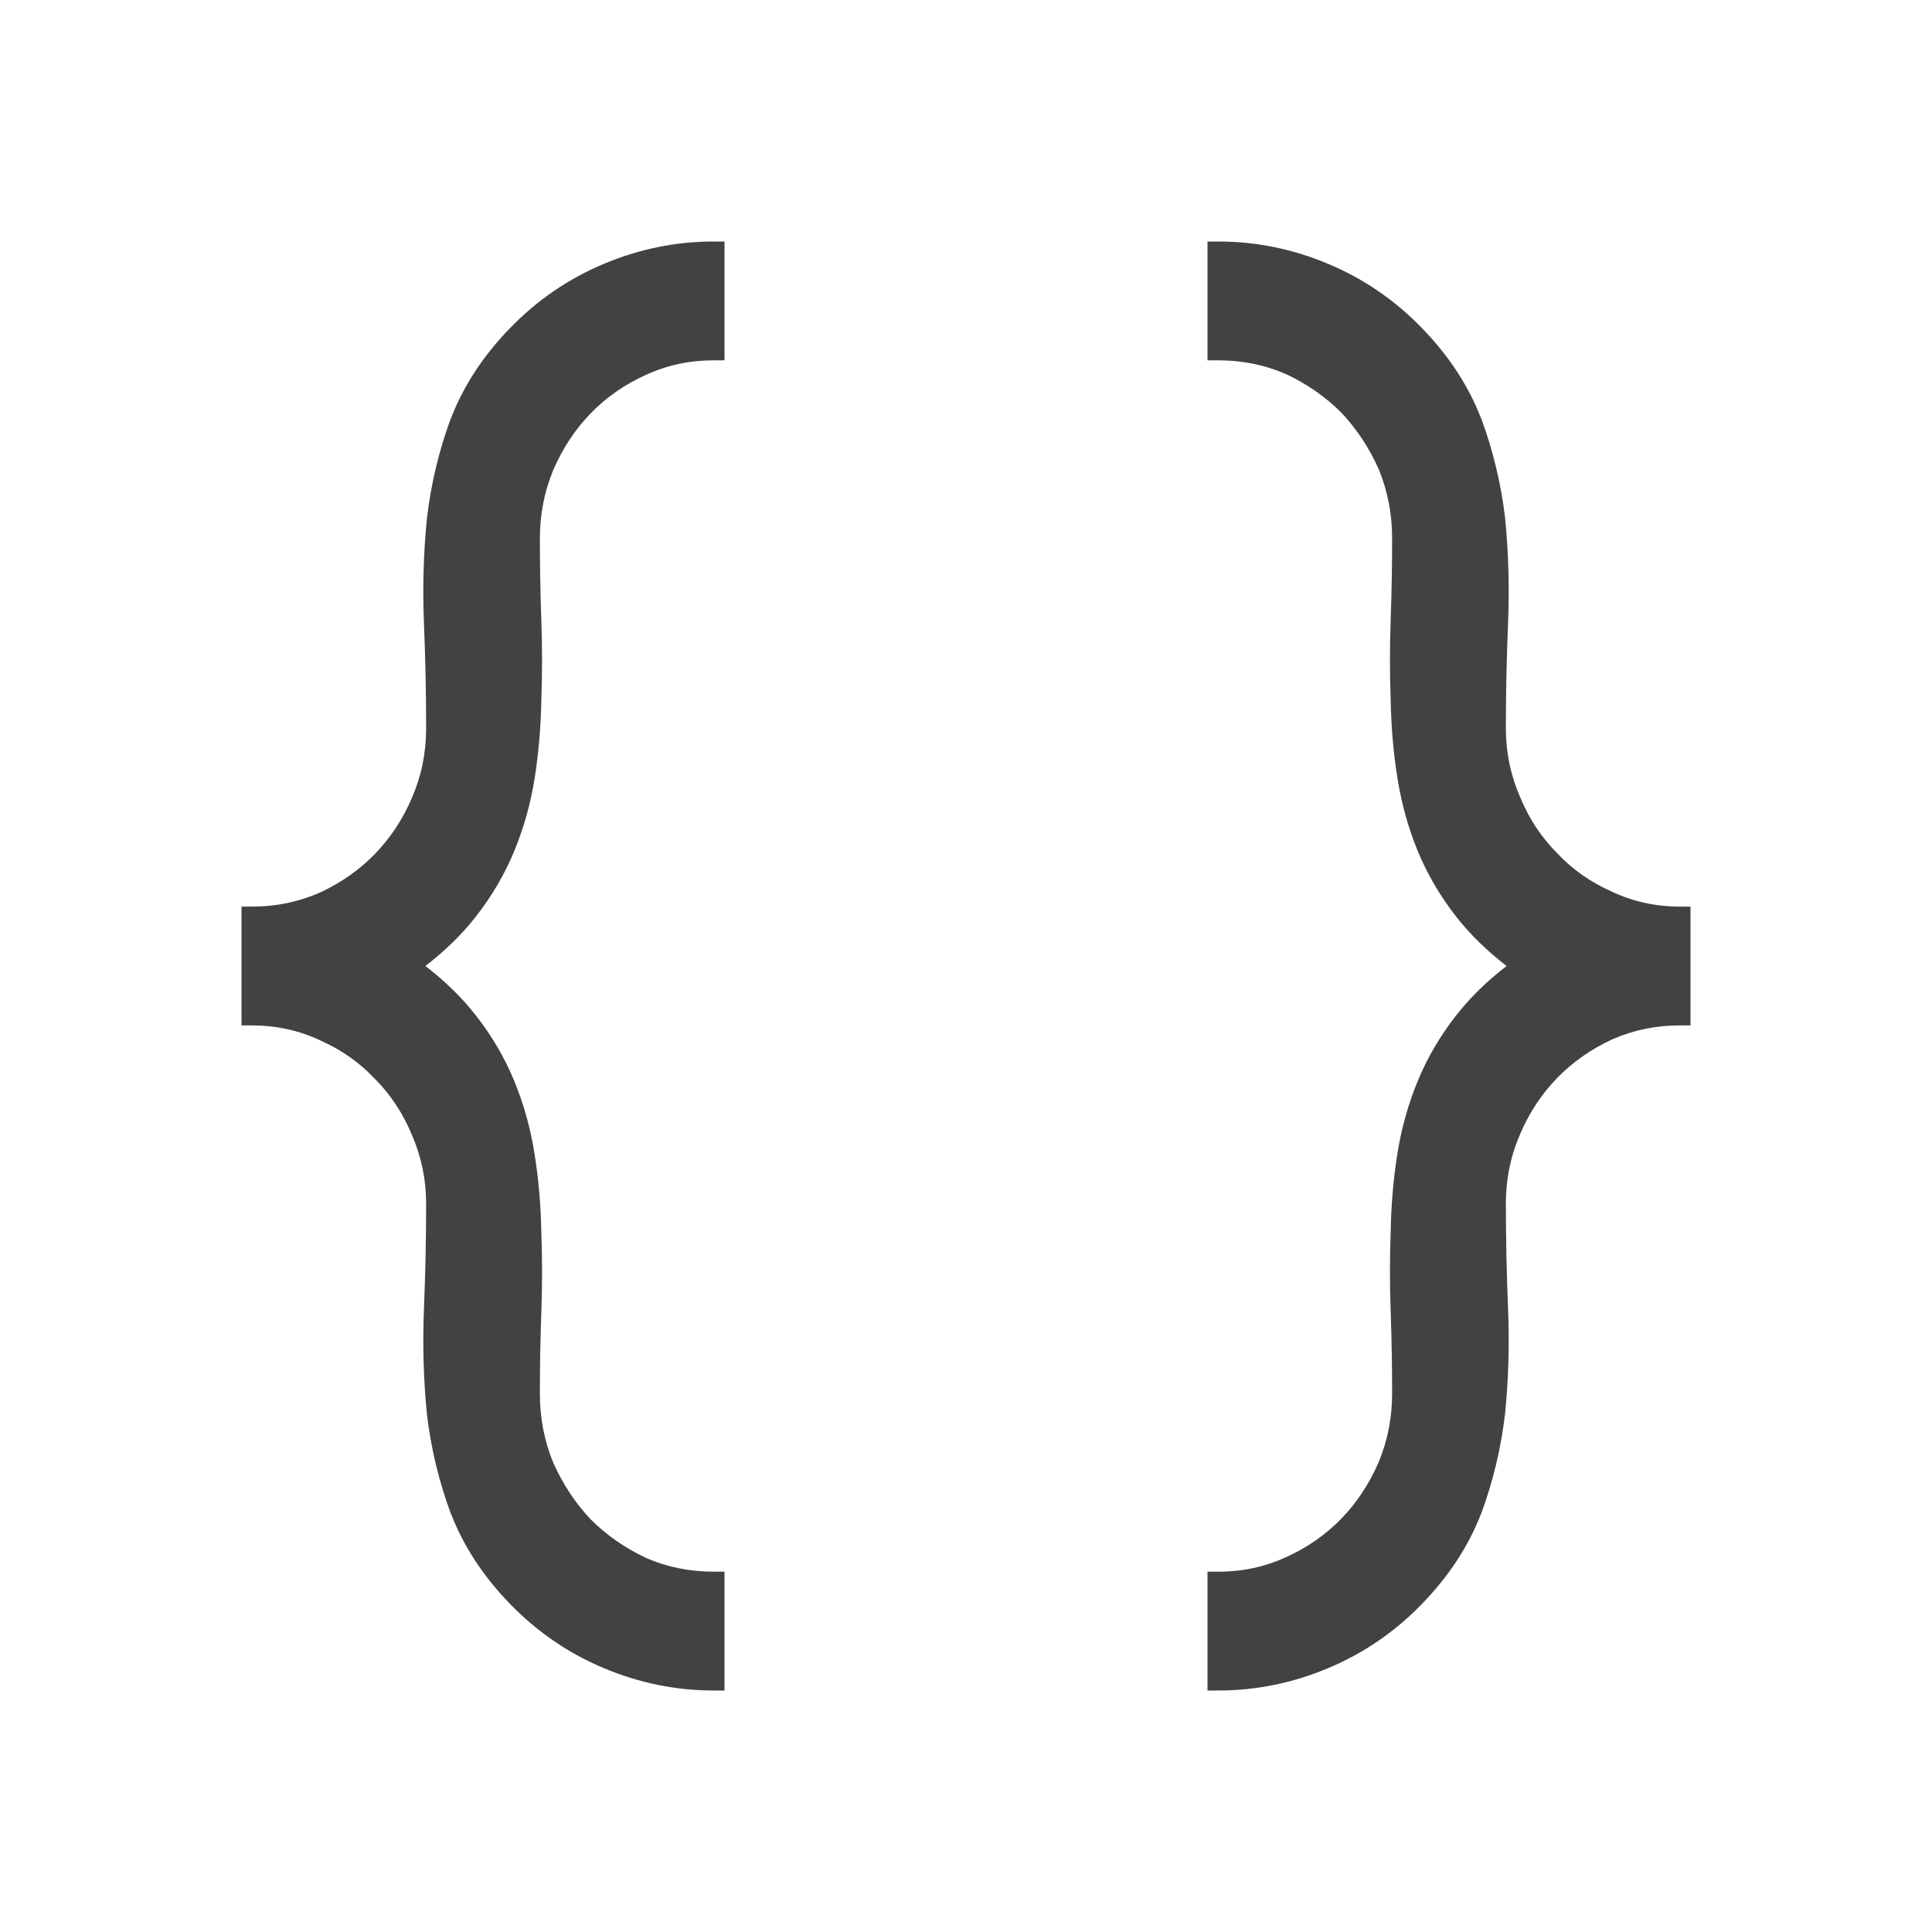
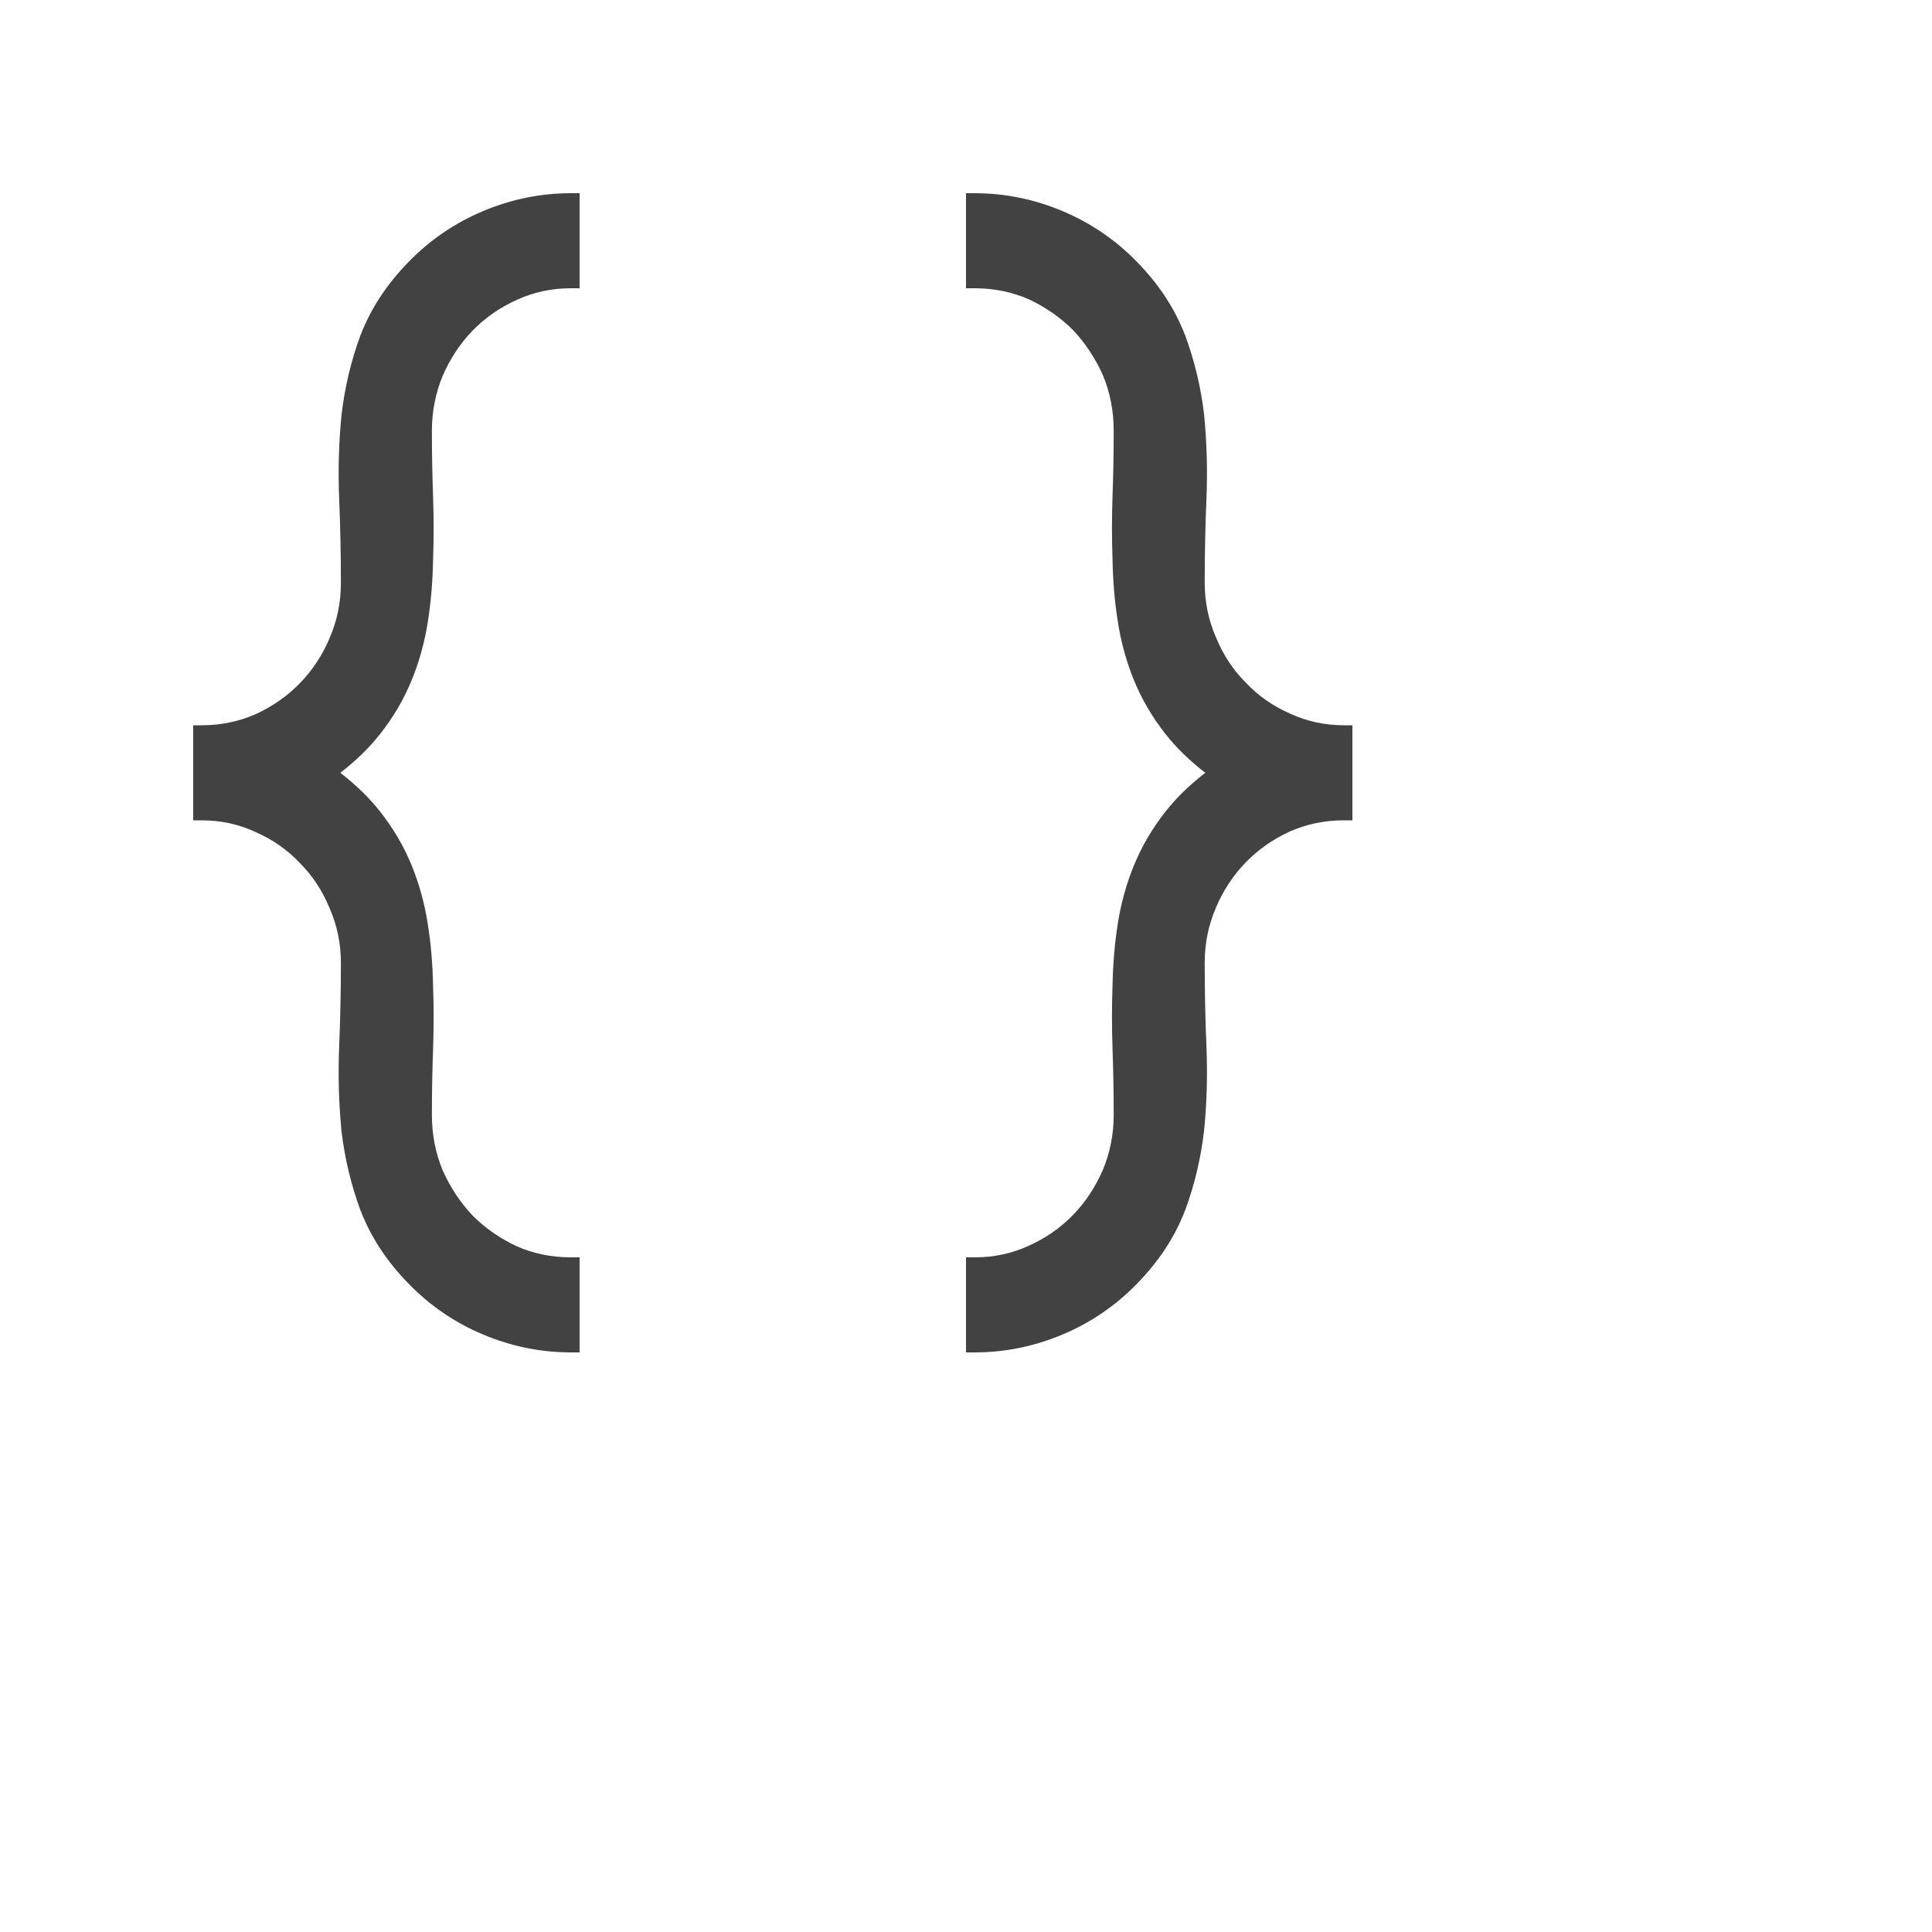
- <svg xmlns="http://www.w3.org/2000/svg" width="16" height="16" viewBox="0 0 16 16" style="background-color:white">
+ <svg xmlns="http://www.w3.org/2000/svg" width="20" height="20" viewBox="0 0 20 20" style="background-color:white">
  <path fill-rule="evenodd" clip-rule="evenodd" d="M6 2.984V2.972V2H5.911C5.597 2 5.294 2.062 5.001 2.185C4.708 2.308 4.449 2.485 4.226 2.715C4.003 2.944 3.838 3.195 3.733 3.468L3.732 3.469C3.634 3.735 3.568 4.012 3.535 4.299L3.535 4.301C3.507 4.58 3.499 4.868 3.511 5.164C3.523 5.454 3.529 5.743 3.529 6.033C3.529 6.236 3.49 6.426 3.412 6.605L3.412 6.606C3.337 6.783 3.234 6.939 3.103 7.074C2.976 7.204 2.825 7.311 2.647 7.393C2.471 7.47 2.285 7.508 2.089 7.508H2V7.6V8.4V8.492H2.089C2.285 8.492 2.47 8.532 2.646 8.613L2.647 8.614C2.825 8.692 2.976 8.798 3.102 8.932L3.104 8.934C3.234 9.064 3.337 9.219 3.411 9.399L3.412 9.401C3.49 9.58 3.529 9.769 3.529 9.967C3.529 10.257 3.523 10.546 3.511 10.836C3.499 11.132 3.507 11.421 3.535 11.706L3.535 11.707C3.568 11.99 3.634 12.265 3.732 12.531L3.733 12.532C3.838 12.805 4.003 13.056 4.226 13.285C4.449 13.515 4.708 13.692 5.001 13.815C5.294 13.938 5.597 14 5.911 14H6V13.2V13.016H5.911C5.711 13.016 5.523 12.978 5.348 12.901C5.174 12.819 5.022 12.713 4.891 12.582C4.764 12.447 4.661 12.291 4.582 12.114C4.508 11.935 4.471 11.744 4.471 11.541C4.471 11.313 4.475 11.088 4.483 10.869C4.491 10.641 4.491 10.419 4.483 10.204C4.479 9.982 4.461 9.769 4.428 9.563C4.395 9.35 4.339 9.148 4.26 8.955C4.181 8.762 4.073 8.577 3.936 8.403C3.823 8.259 3.685 8.125 3.523 8C3.685 7.875 3.823 7.741 3.936 7.597C4.073 7.423 4.181 7.238 4.26 7.045C4.339 6.853 4.395 6.652 4.428 6.443C4.461 6.233 4.479 6.02 4.483 5.802C4.491 5.583 4.491 5.361 4.483 5.137C4.475 4.913 4.471 4.687 4.471 4.459C4.471 4.26 4.508 4.072 4.582 3.892C4.661 3.71 4.764 3.555 4.891 3.424C5.022 3.289 5.175 3.183 5.348 3.105C5.524 3.024 5.711 2.984 5.911 2.984H6ZM10 13.016V13.028V14H10.089C10.403 14 10.706 13.938 10.999 13.815C11.292 13.692 11.551 13.515 11.774 13.285C11.997 13.056 12.162 12.805 12.267 12.532L12.268 12.531C12.366 12.265 12.432 11.988 12.465 11.701L12.465 11.7C12.493 11.419 12.501 11.132 12.489 10.836C12.477 10.546 12.471 10.257 12.471 9.967C12.471 9.764 12.51 9.574 12.588 9.395L12.588 9.394C12.663 9.217 12.766 9.061 12.897 8.926C13.024 8.796 13.175 8.689 13.353 8.607C13.529 8.53 13.715 8.492 13.911 8.492H14V8.4V7.6V7.508H13.911C13.715 7.508 13.53 7.468 13.354 7.387L13.353 7.386C13.175 7.308 13.024 7.202 12.898 7.068L12.896 7.066C12.766 6.936 12.663 6.781 12.589 6.601L12.588 6.599C12.51 6.42 12.471 6.231 12.471 6.033C12.471 5.743 12.477 5.454 12.489 5.164C12.501 4.868 12.493 4.578 12.465 4.295L12.465 4.293C12.432 4.01 12.366 3.735 12.268 3.469L12.267 3.468C12.162 3.195 11.997 2.944 11.774 2.715C11.551 2.485 11.292 2.308 10.999 2.185C10.706 2.062 10.403 2 10.089 2H10V2.8V2.984H10.089C10.289 2.984 10.476 3.022 10.652 3.099C10.826 3.181 10.978 3.287 11.109 3.418C11.236 3.553 11.339 3.709 11.418 3.886C11.492 4.065 11.529 4.256 11.529 4.459C11.529 4.687 11.525 4.911 11.517 5.131C11.509 5.359 11.509 5.58 11.517 5.796C11.521 6.018 11.539 6.231 11.572 6.437C11.605 6.65 11.661 6.852 11.74 7.045C11.819 7.238 11.927 7.423 12.064 7.597C12.177 7.741 12.315 7.875 12.477 8C12.315 8.125 12.177 8.259 12.064 8.403C11.927 8.577 11.819 8.762 11.74 8.955C11.661 9.147 11.605 9.348 11.572 9.557C11.539 9.767 11.521 9.98 11.517 10.198C11.509 10.417 11.509 10.639 11.517 10.863C11.525 11.087 11.529 11.313 11.529 11.541C11.529 11.74 11.492 11.928 11.418 12.108C11.339 12.29 11.236 12.445 11.109 12.576C10.978 12.711 10.825 12.817 10.652 12.895C10.476 12.976 10.289 13.016 10.089 13.016H10Z" fill="#424242" />
</svg>
